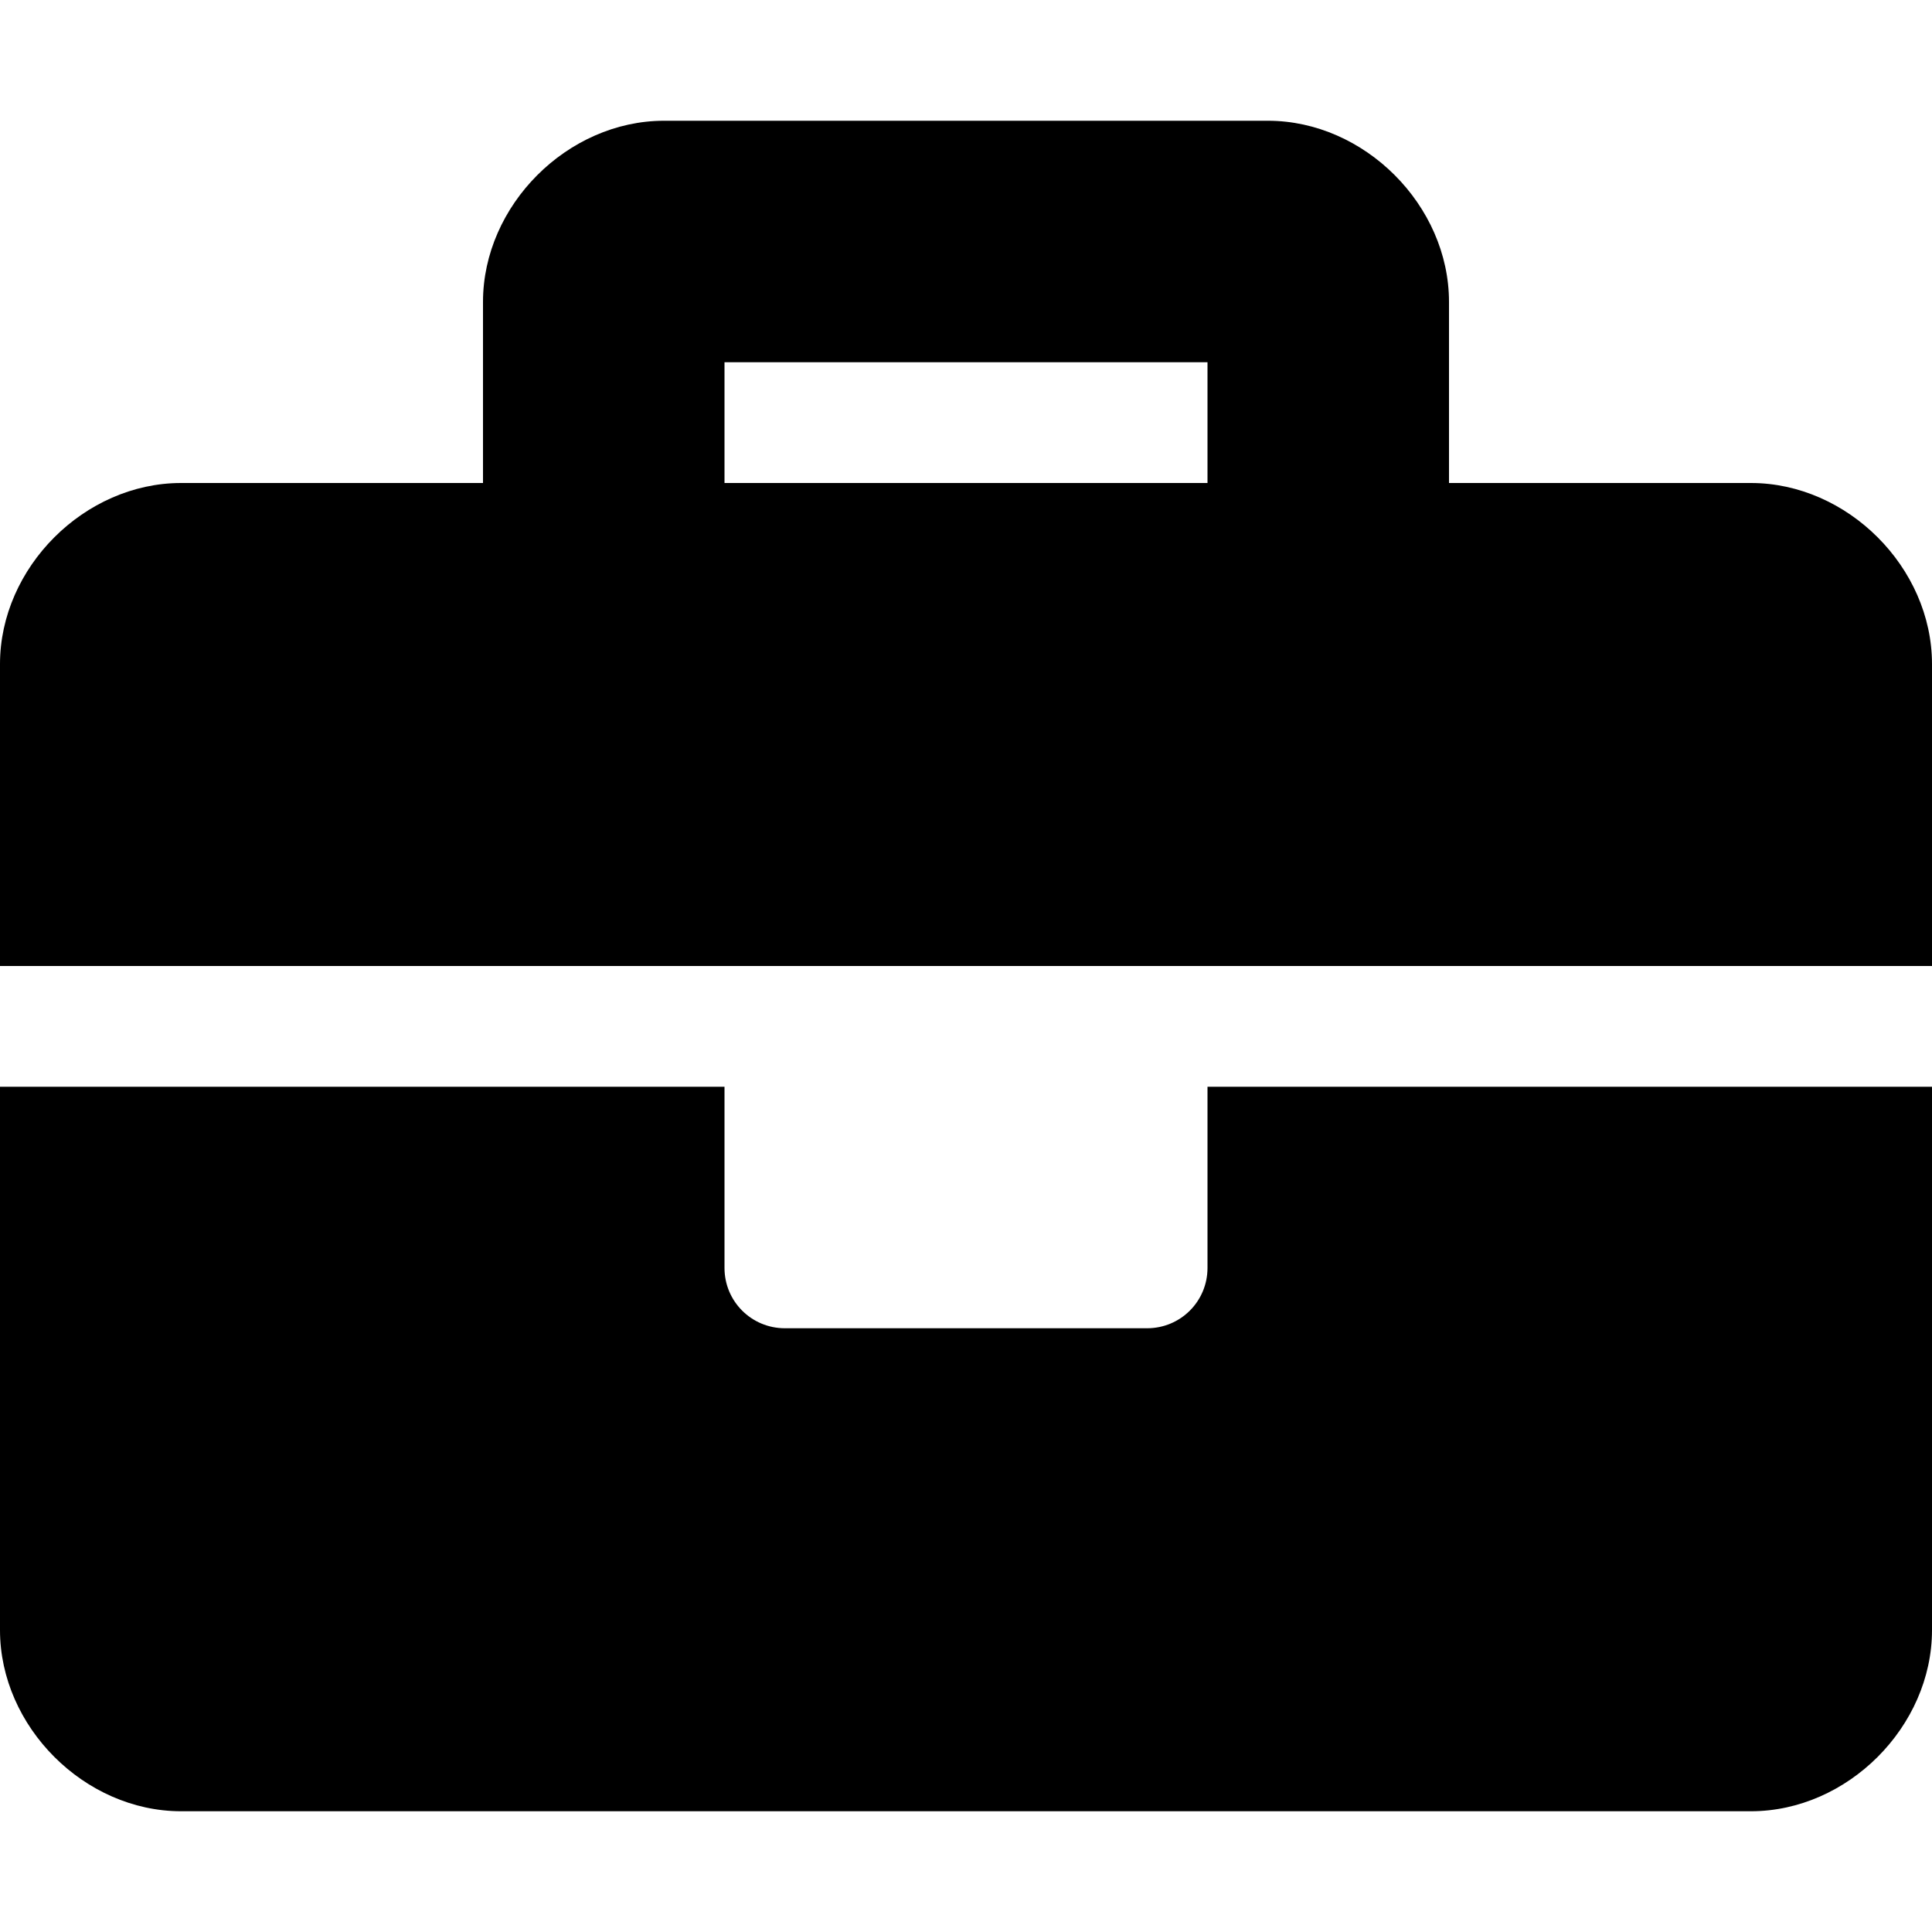
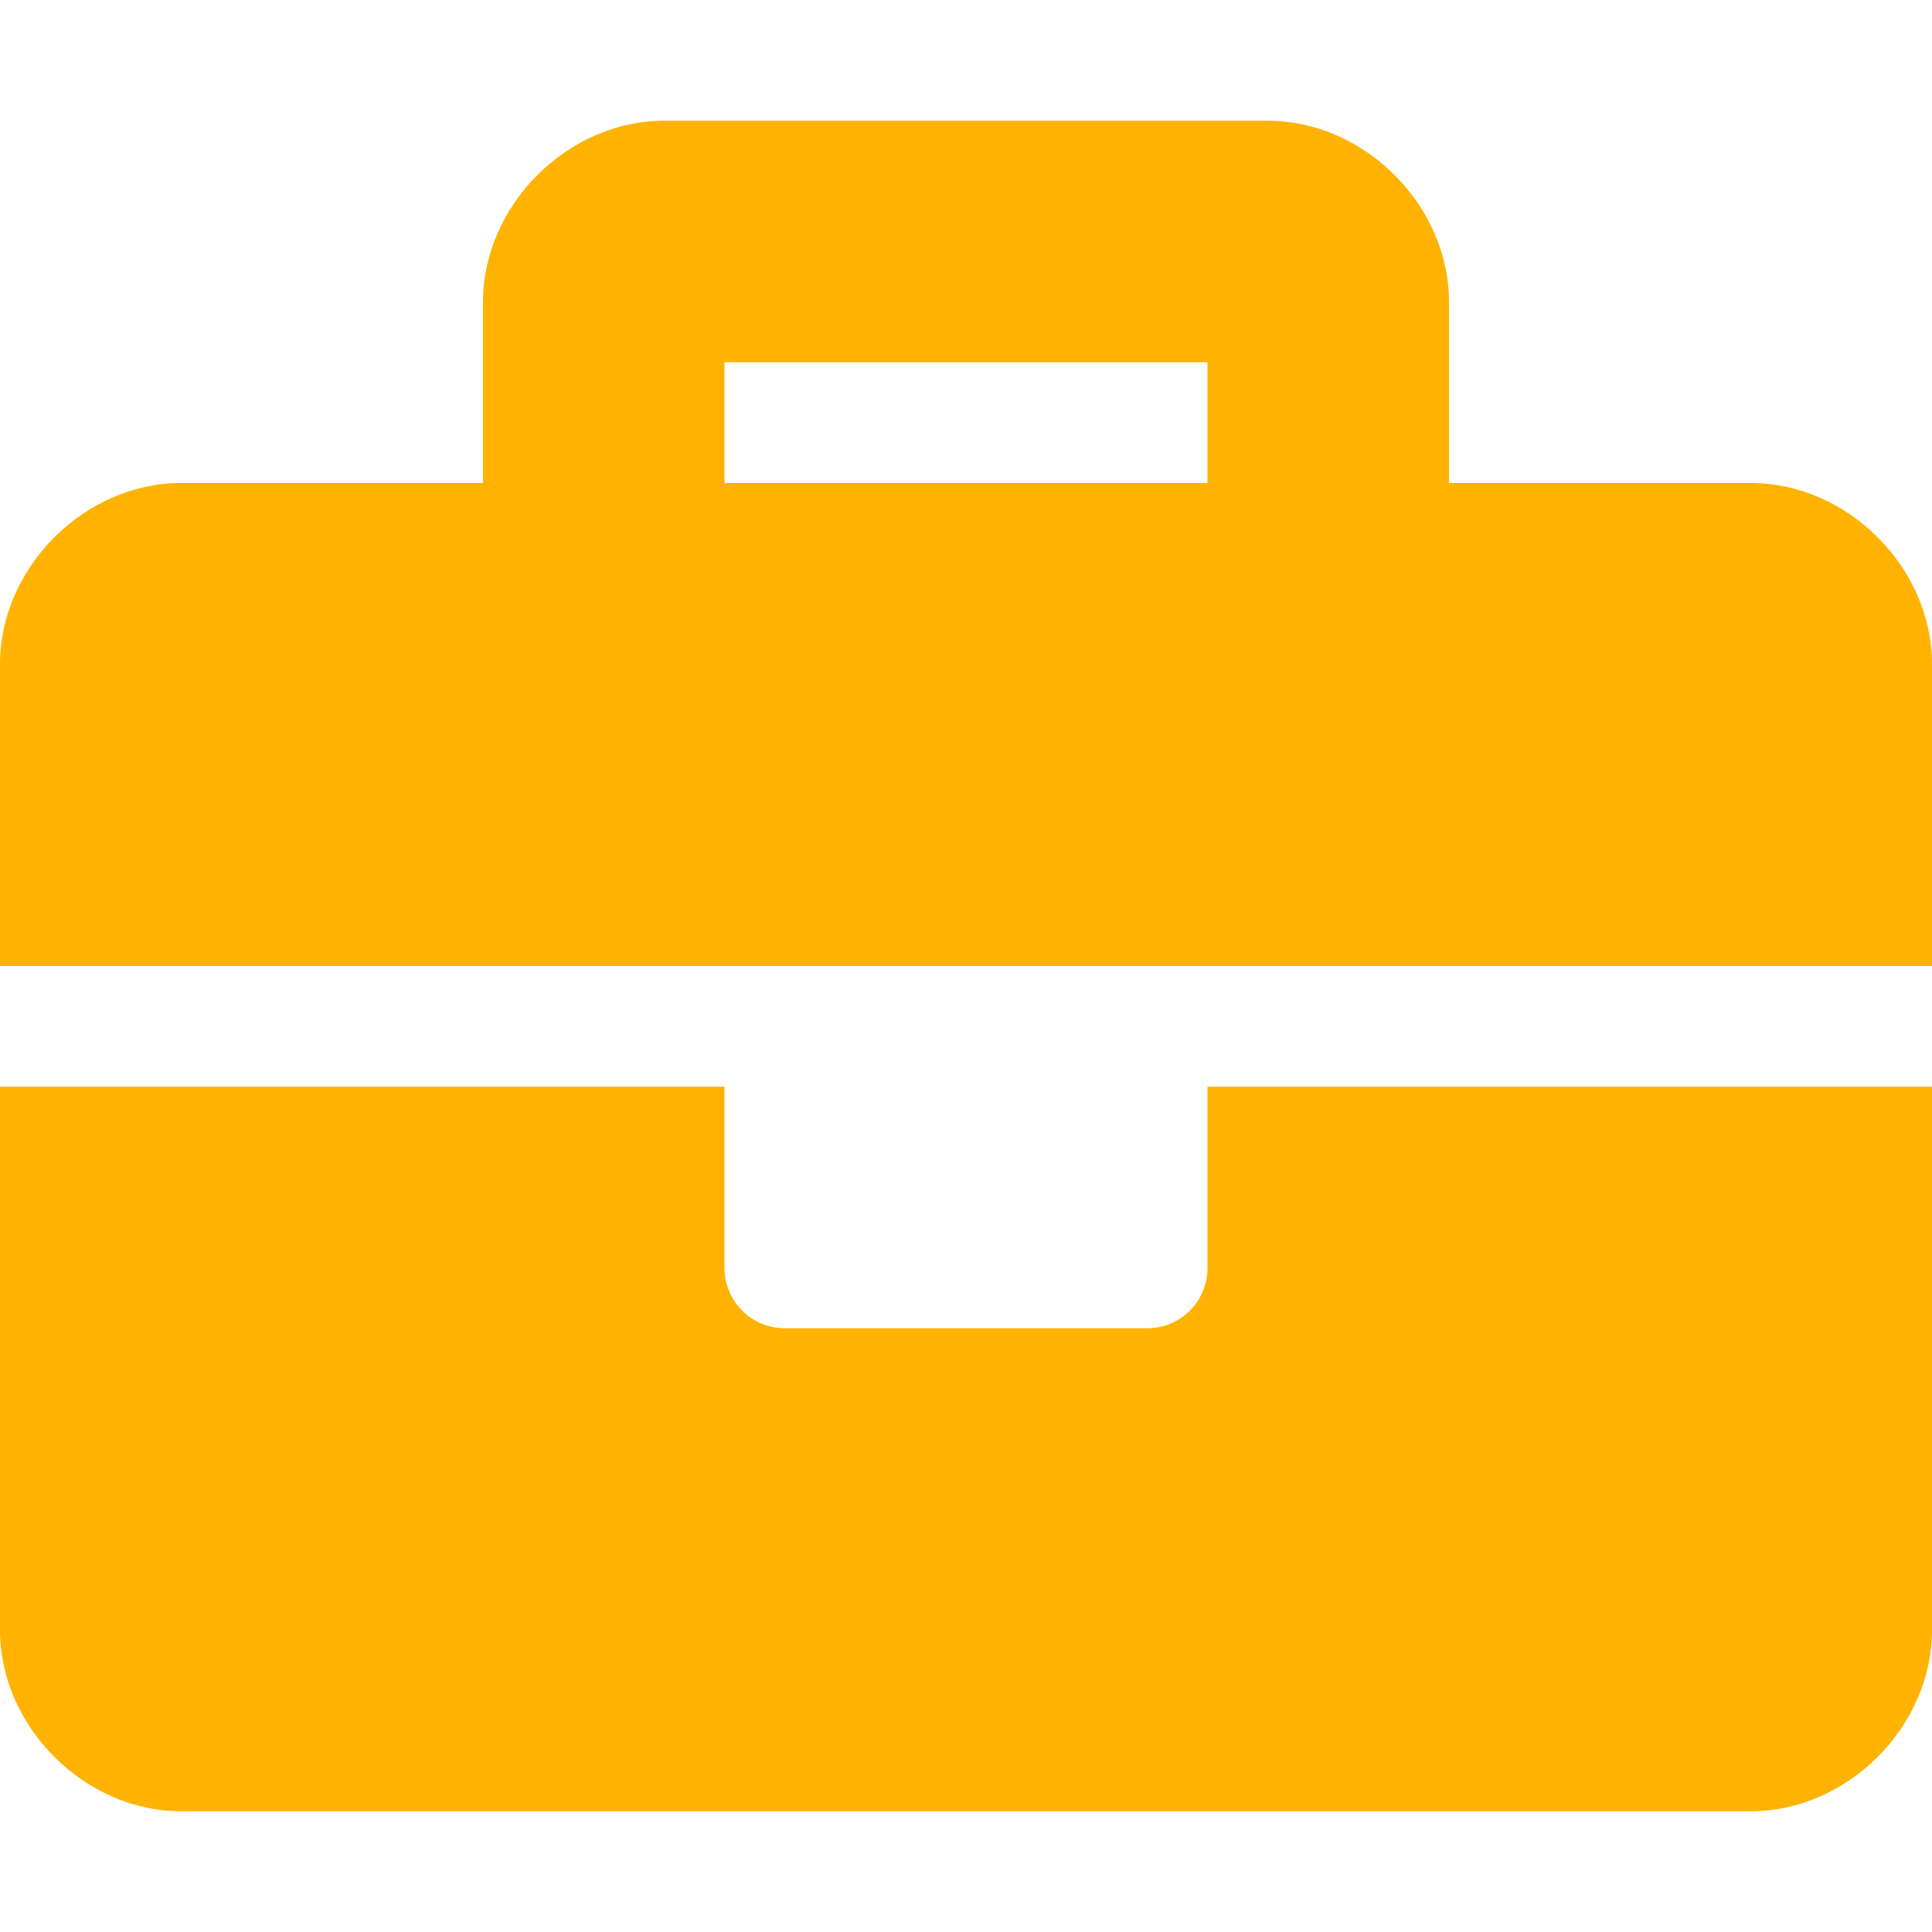
<svg xmlns="http://www.w3.org/2000/svg" width="30pt" height="30pt" viewBox="0 0 30 30" version="1.1">
  <g id="surface1">
-     <path style=" stroke:none;fill-rule:nonzero;fill:rgb(0%,0%,0%);fill-opacity:1;" d="M 18.75 19.688 C 18.75 20.207 18.332 20.625 17.812 20.625 L 12.188 20.625 C 11.668 20.625 11.25 20.207 11.25 19.688 L 11.25 16.875 L 0 16.875 L 0 25.312 C 0 26.812 1.312 28.125 2.812 28.125 L 27.188 28.125 C 28.688 28.125 30 26.812 30 25.312 L 30 16.875 L 18.75 16.875 Z M 27.188 7.5 L 22.5 7.5 L 22.5 4.688 C 22.5 3.188 21.188 1.875 19.688 1.875 L 10.312 1.875 C 8.812 1.875 7.5 3.188 7.5 4.688 L 7.5 7.5 L 2.812 7.5 C 1.312 7.5 0 8.812 0 10.312 L 0 15 L 30 15 L 30 10.312 C 30 8.812 28.688 7.5 27.188 7.5 Z M 18.75 7.5 L 11.25 7.5 L 11.25 5.625 L 18.75 5.625 Z M 18.75 7.5 " />
+     <path style=" stroke:none;fill-rule:nonzero;fill:#FFB300;fill-opacity:1;" d="M 18.75 19.688 C 18.75 20.207 18.332 20.625 17.812 20.625 L 12.188 20.625 C 11.668 20.625 11.25 20.207 11.25 19.688 L 11.25 16.875 L 0 16.875 L 0 25.312 C 0 26.812 1.312 28.125 2.812 28.125 L 27.188 28.125 C 28.688 28.125 30 26.812 30 25.312 L 30 16.875 L 18.75 16.875 Z M 27.188 7.5 L 22.5 7.5 L 22.5 4.688 C 22.5 3.188 21.188 1.875 19.688 1.875 L 10.312 1.875 C 8.812 1.875 7.5 3.188 7.5 4.688 L 7.5 7.5 L 2.812 7.5 C 1.312 7.5 0 8.812 0 10.312 L 0 15 L 30 15 L 30 10.312 C 30 8.812 28.688 7.5 27.188 7.5 Z M 18.75 7.5 L 11.25 7.5 L 11.25 5.625 L 18.75 5.625 Z M 18.75 7.5 " />
  </g>
</svg>
